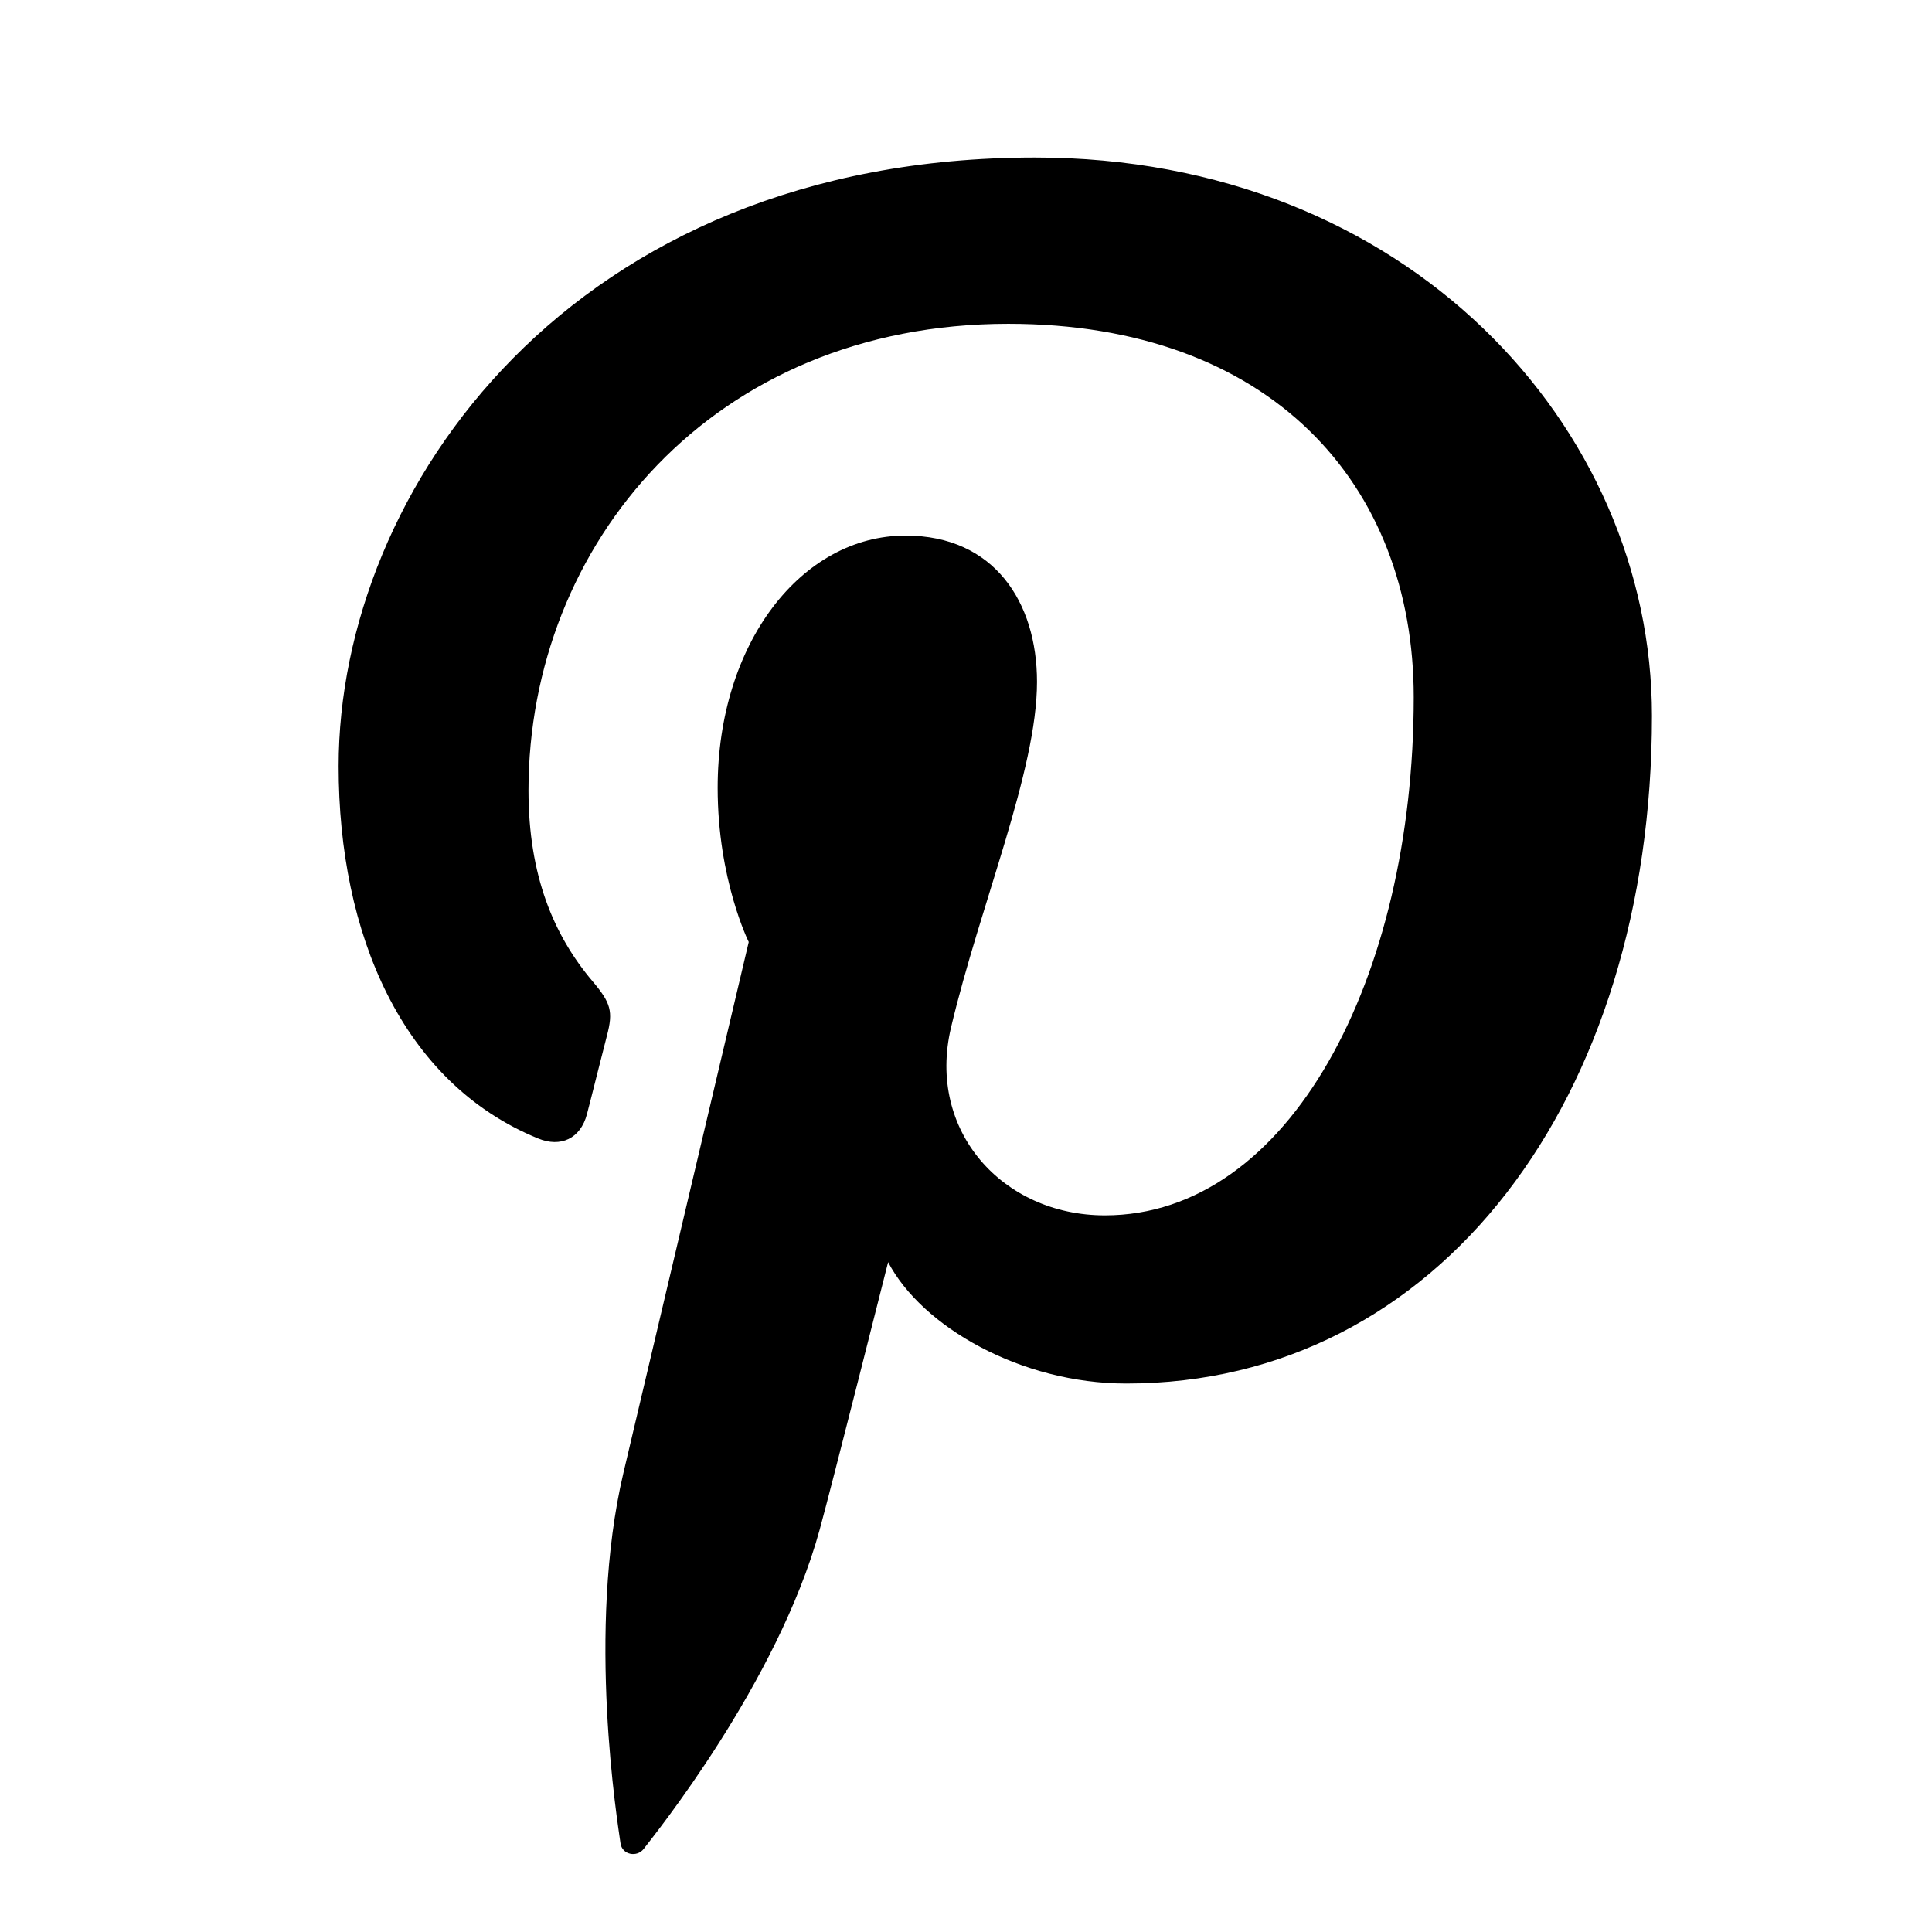
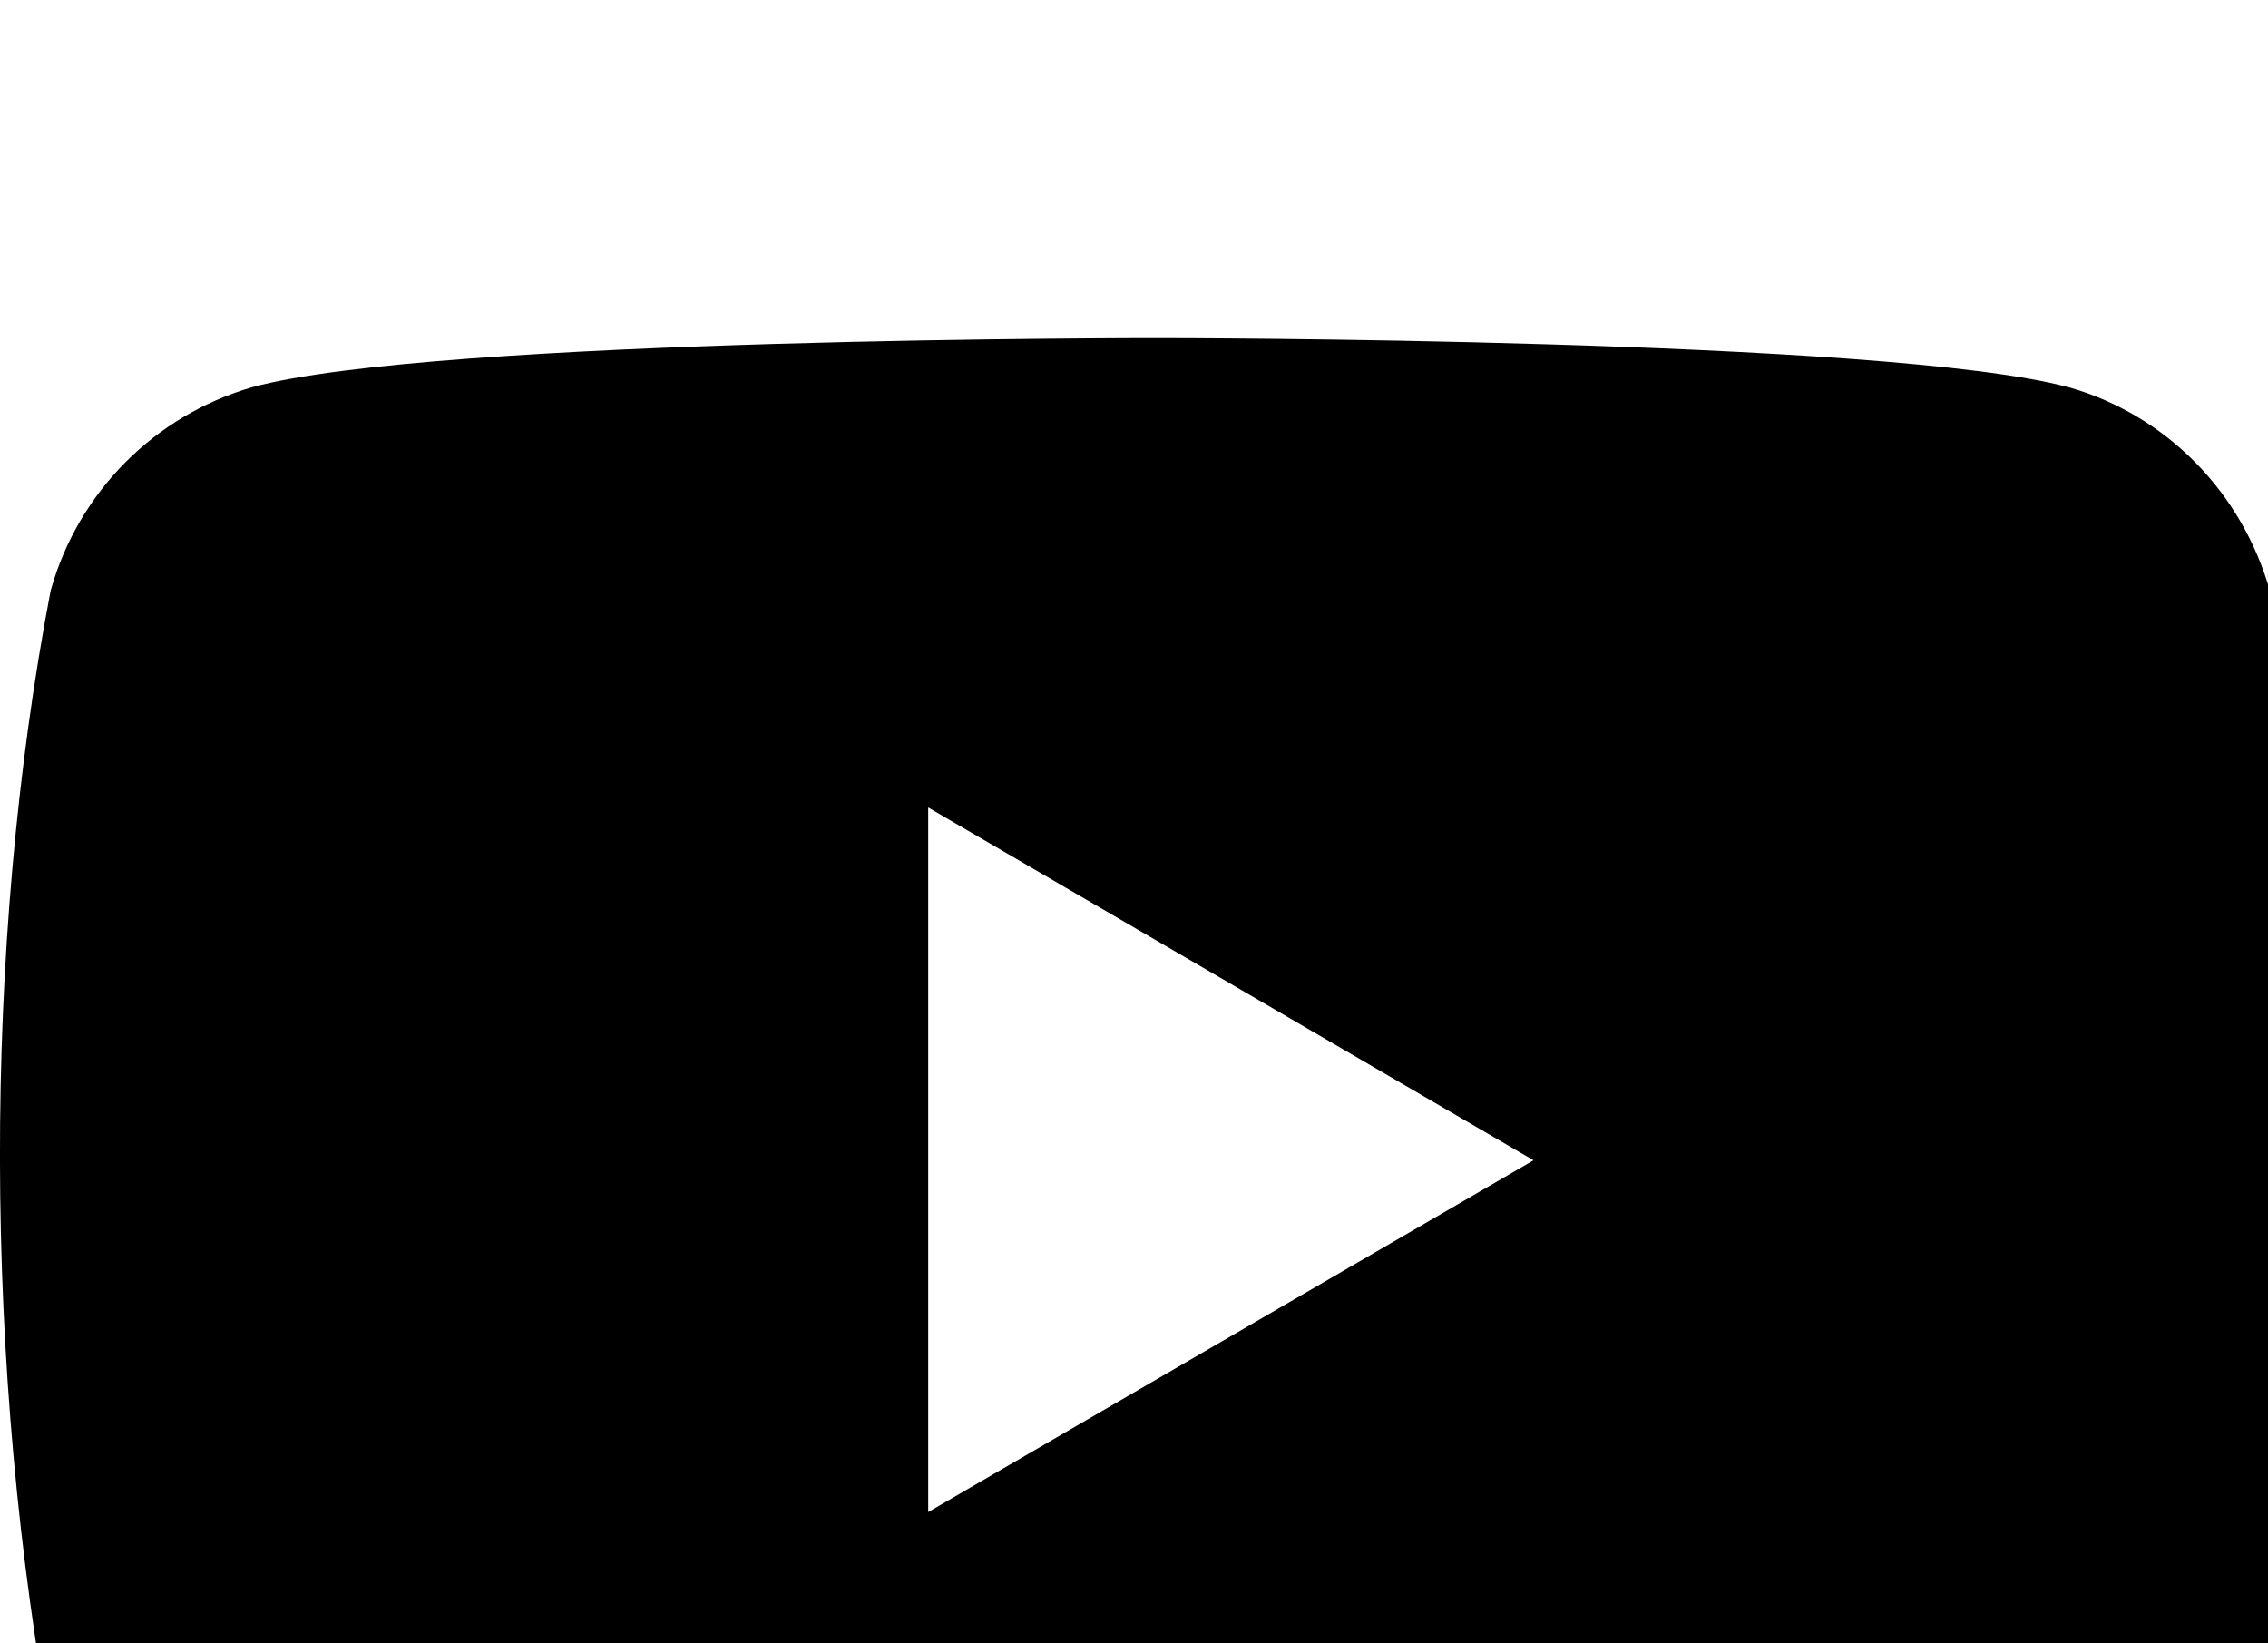
- <svg xmlns="http://www.w3.org/2000/svg" version="1.1" id="Layer_1" x="0px" y="0px" width="56.693px" height="56.693px" viewBox="0 0 56.693 56.693" enable-background="new 0 0 56.693 56.693" xml:space="preserve">
-   <path d="M30.374,4.622c-13.586,0-20.437,9.74-20.437,17.864c0,4.918,1.862,9.293,5.855,10.922c0.655,0.27,1.242,0.01,1.432-0.715  c0.132-0.5,0.445-1.766,0.584-2.295c0.191-0.717,0.117-0.967-0.412-1.594c-1.151-1.357-1.888-3.115-1.888-5.607  c0-7.226,5.407-13.695,14.079-13.695c7.679,0,11.898,4.692,11.898,10.957c0,8.246-3.649,15.205-9.065,15.205  c-2.992,0-5.23-2.473-4.514-5.508c0.859-3.623,2.524-7.531,2.524-10.148c0-2.34-1.257-4.292-3.856-4.292  c-3.058,0-5.515,3.164-5.515,7.401c0,2.699,0.912,4.525,0.912,4.525s-3.129,13.26-3.678,15.582  c-1.092,4.625-0.164,10.293-0.085,10.865c0.046,0.34,0.482,0.422,0.68,0.166c0.281-0.369,3.925-4.865,5.162-9.359  c0.351-1.271,2.011-7.859,2.011-7.859c0.994,1.896,3.898,3.562,6.986,3.562c9.191,0,15.428-8.379,15.428-19.595  C48.476,12.521,41.292,4.622,30.374,4.622z" />
+ <svg xmlns="http://www.w3.org/2000/svg" id="Bold">
+   <path d="m23.469 5.929.03.196c-.29-1.029-1.073-1.823-2.068-2.112l-.021-.005c-1.871-.508-9.4-.508-9.4-.508s-7.51-.01-9.4.508c-1.014.294-1.798 1.088-2.083 2.096l-.005.021c-.699 3.651-.704 8.038.031 11.947l-.031-.198c.29 1.029 1.073 1.823 2.068 2.112l.021.005c1.869.509 9.4.509 9.4.509s7.509 0 9.4-.509c1.015-.294 1.799-1.088 2.084-2.096l.005-.021c.318-1.698.5-3.652.5-5.648 0-.073 0-.147-.001-.221.001-.068.001-.149.001-.23 0-1.997-.182-3.951-.531-5.846zm-13.861 9.722v-7.293l6.266 3.652z" />
</svg>
